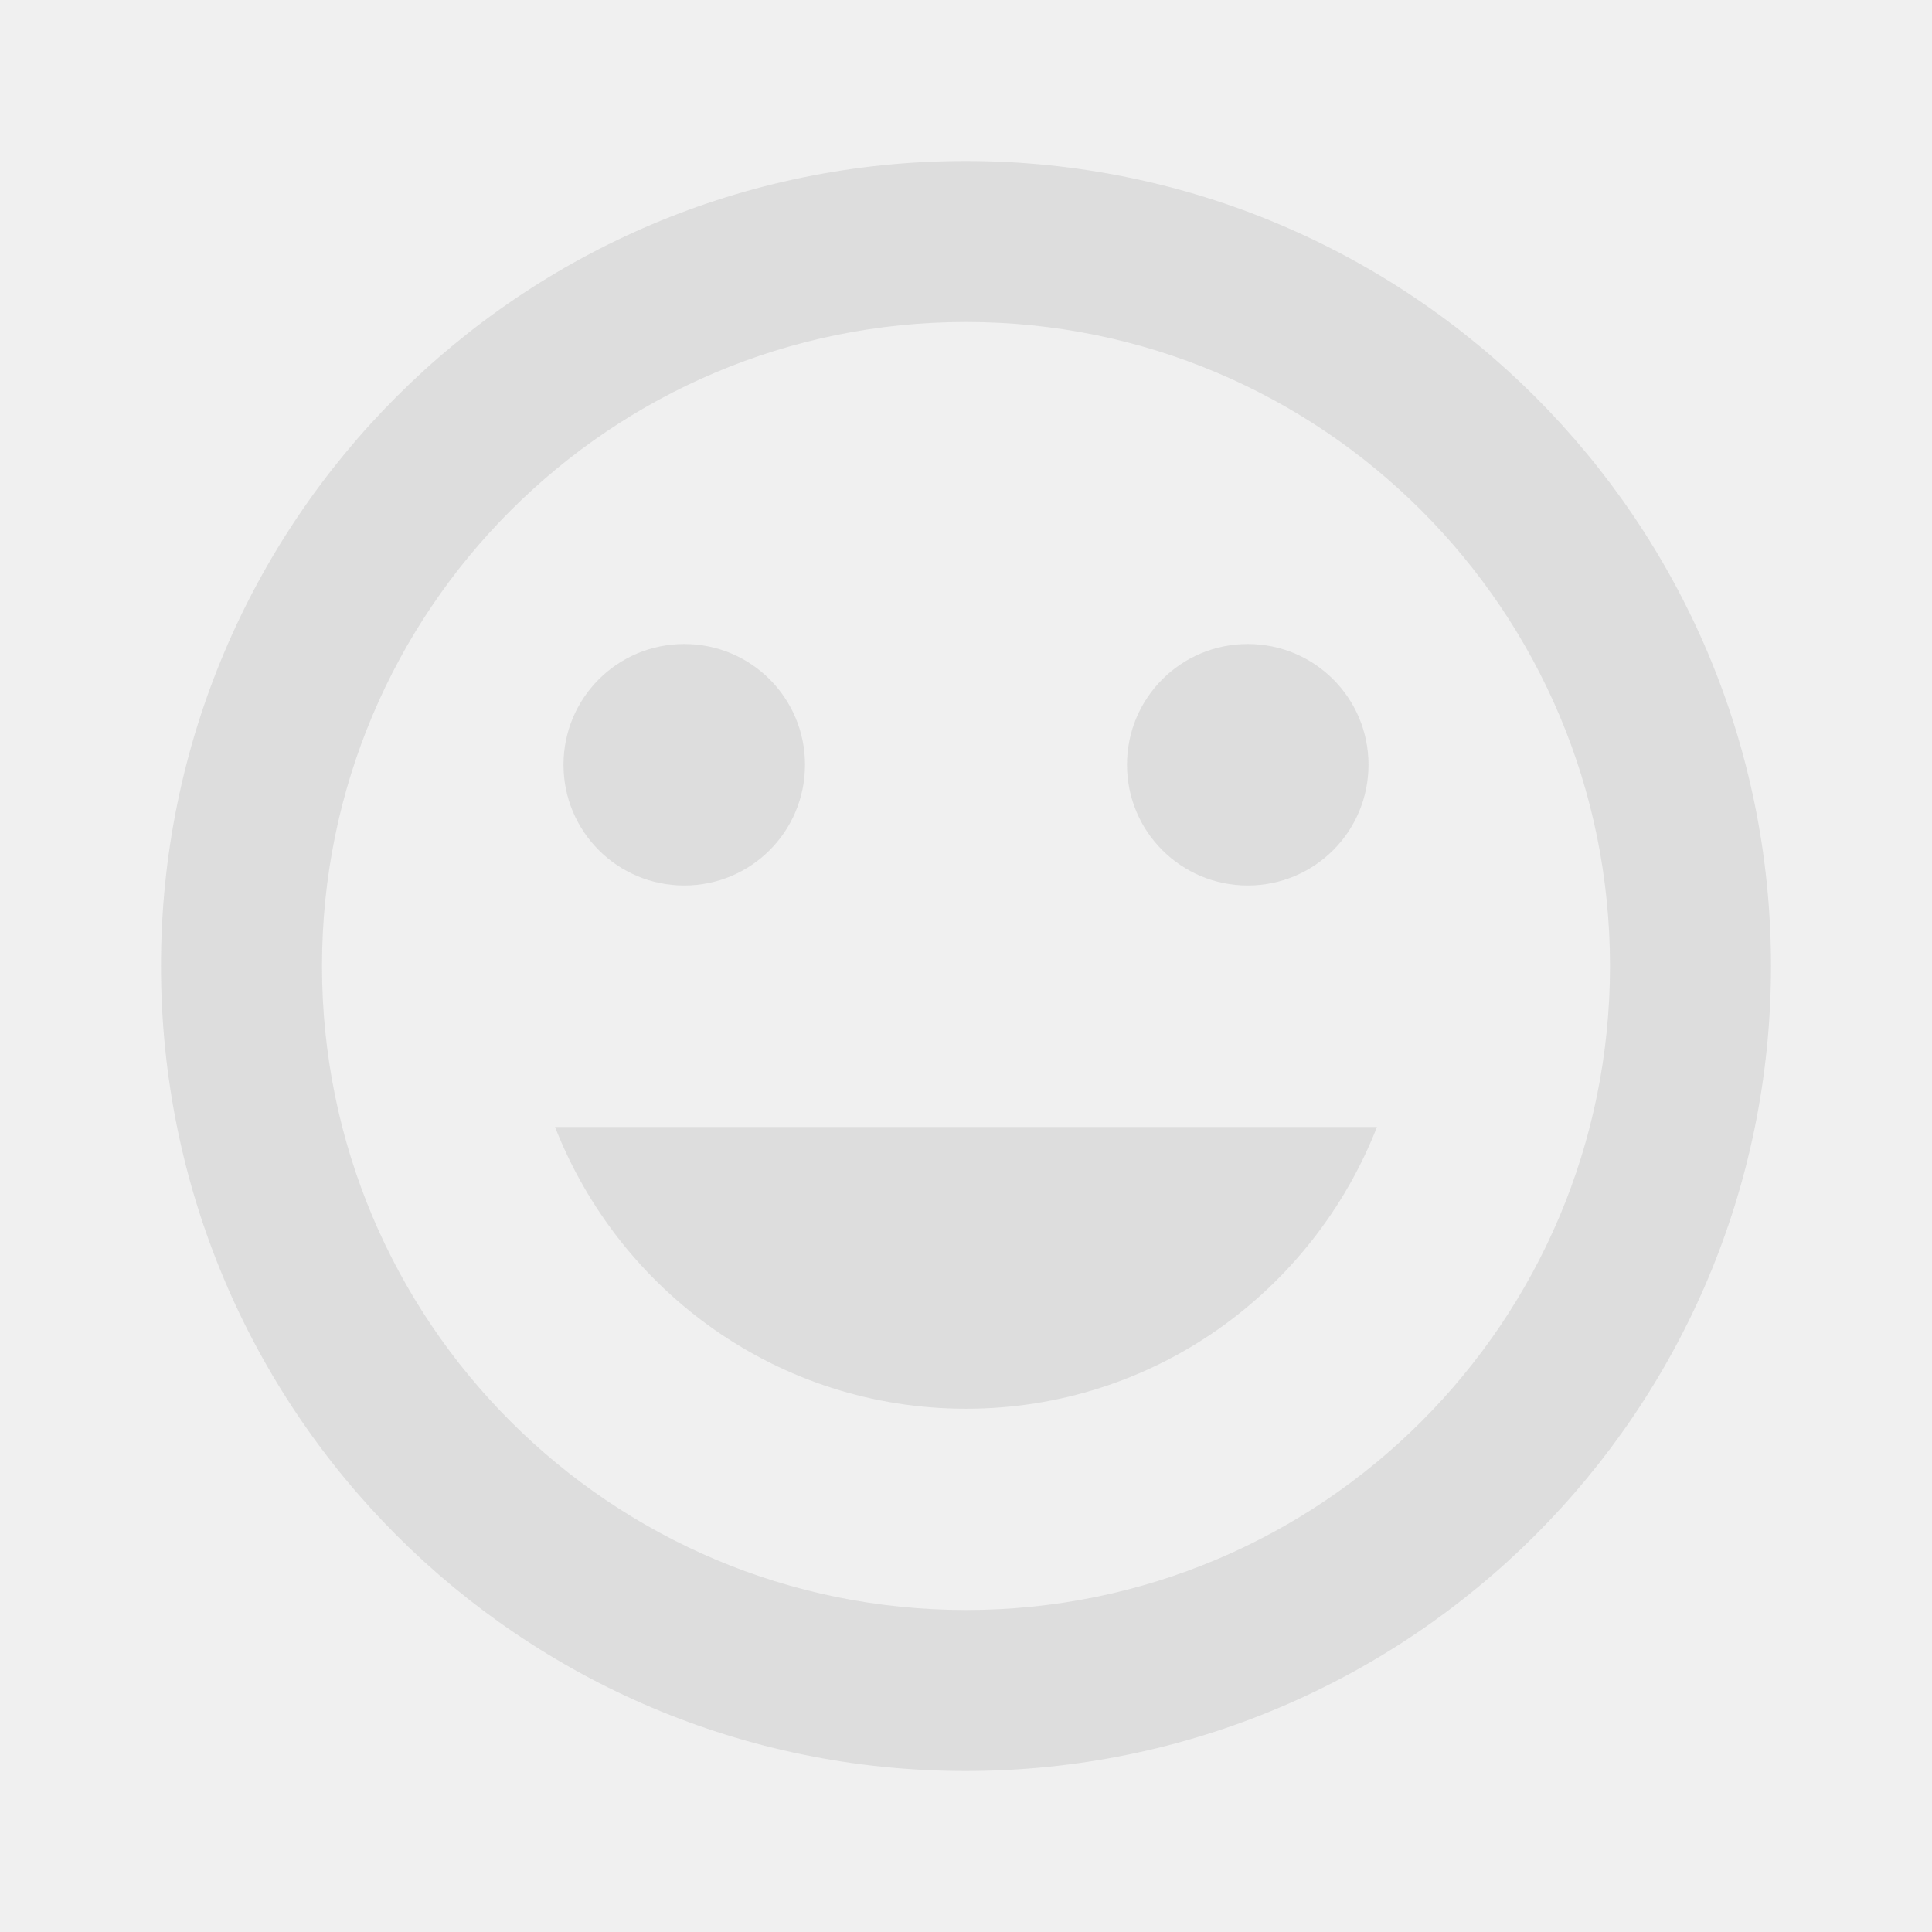
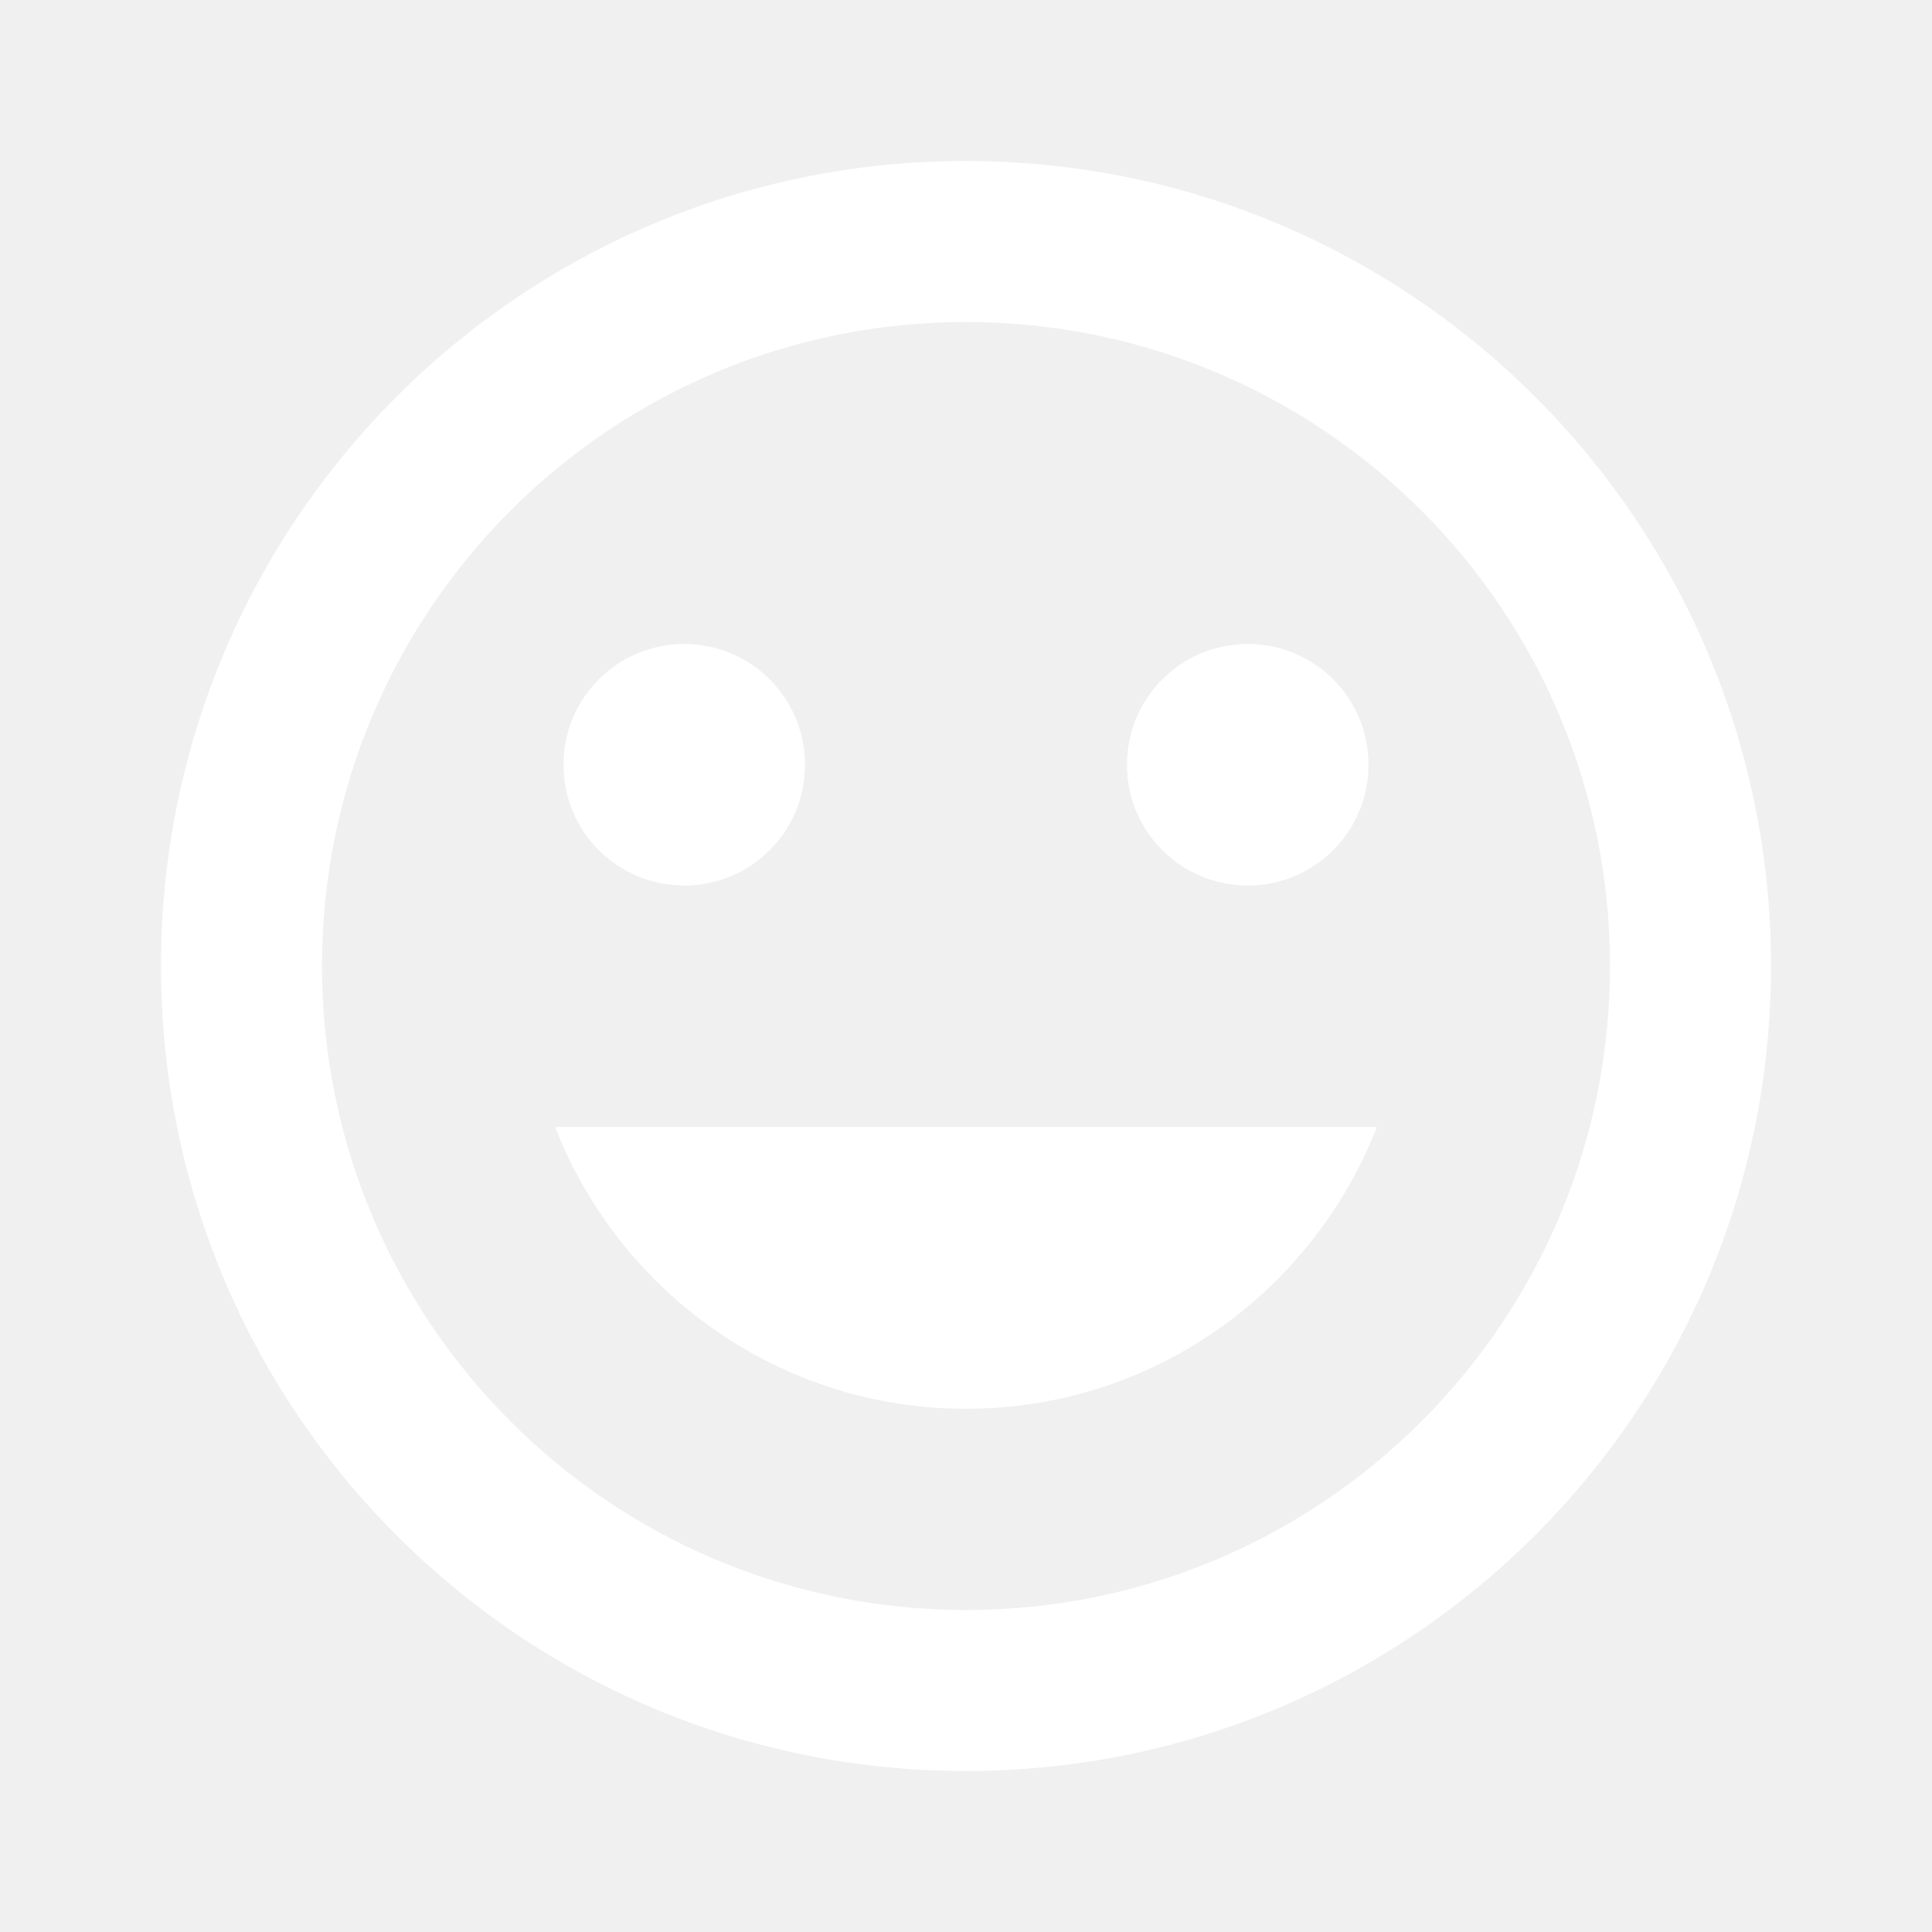
<svg xmlns="http://www.w3.org/2000/svg" width="48" height="48" viewBox="0 0 48 48">
-   <path fill="#DDDDDD" d="M23.99 4C12.94 4 4 12.95 4 24s8.94 20 19.99 20C35.04 44 44 35.05 44 24S35.04 4 23.99 4zM24 40c-8.84 0-16-7.16-16-16S15.16 8 24 8s16 7.16 16 16-7.16 16-16 16zm7-18c1.66 0 3-1.34 3-3s-1.34-3-3-3-3 1.34-3 3 1.34 3 3 3zm-14 0c1.66 0 3-1.34 3-3s-1.34-3-3-3-3 1.34-3 3 1.34 3 3 3zm7 13c4.66 0 8.61-2.91 10.21-7H13.79c1.6 4.09 5.55 7 10.21 7z" />
+   <path fill="#ffffff" d="M23.99 4C12.94 4 4 12.95 4 24s8.94 20 19.99 20C35.04 44 44 35.05 44 24S35.04 4 23.99 4zM24 40c-8.84 0-16-7.16-16-16S15.16 8 24 8s16 7.16 16 16-7.16 16-16 16zm7-18c1.66 0 3-1.34 3-3s-1.34-3-3-3-3 1.34-3 3 1.34 3 3 3zm-14 0c1.66 0 3-1.34 3-3s-1.34-3-3-3-3 1.34-3 3 1.34 3 3 3zm7 13c4.66 0 8.61-2.91 10.21-7H13.79c1.6 4.09 5.55 7 10.21 7z" />
</svg>
